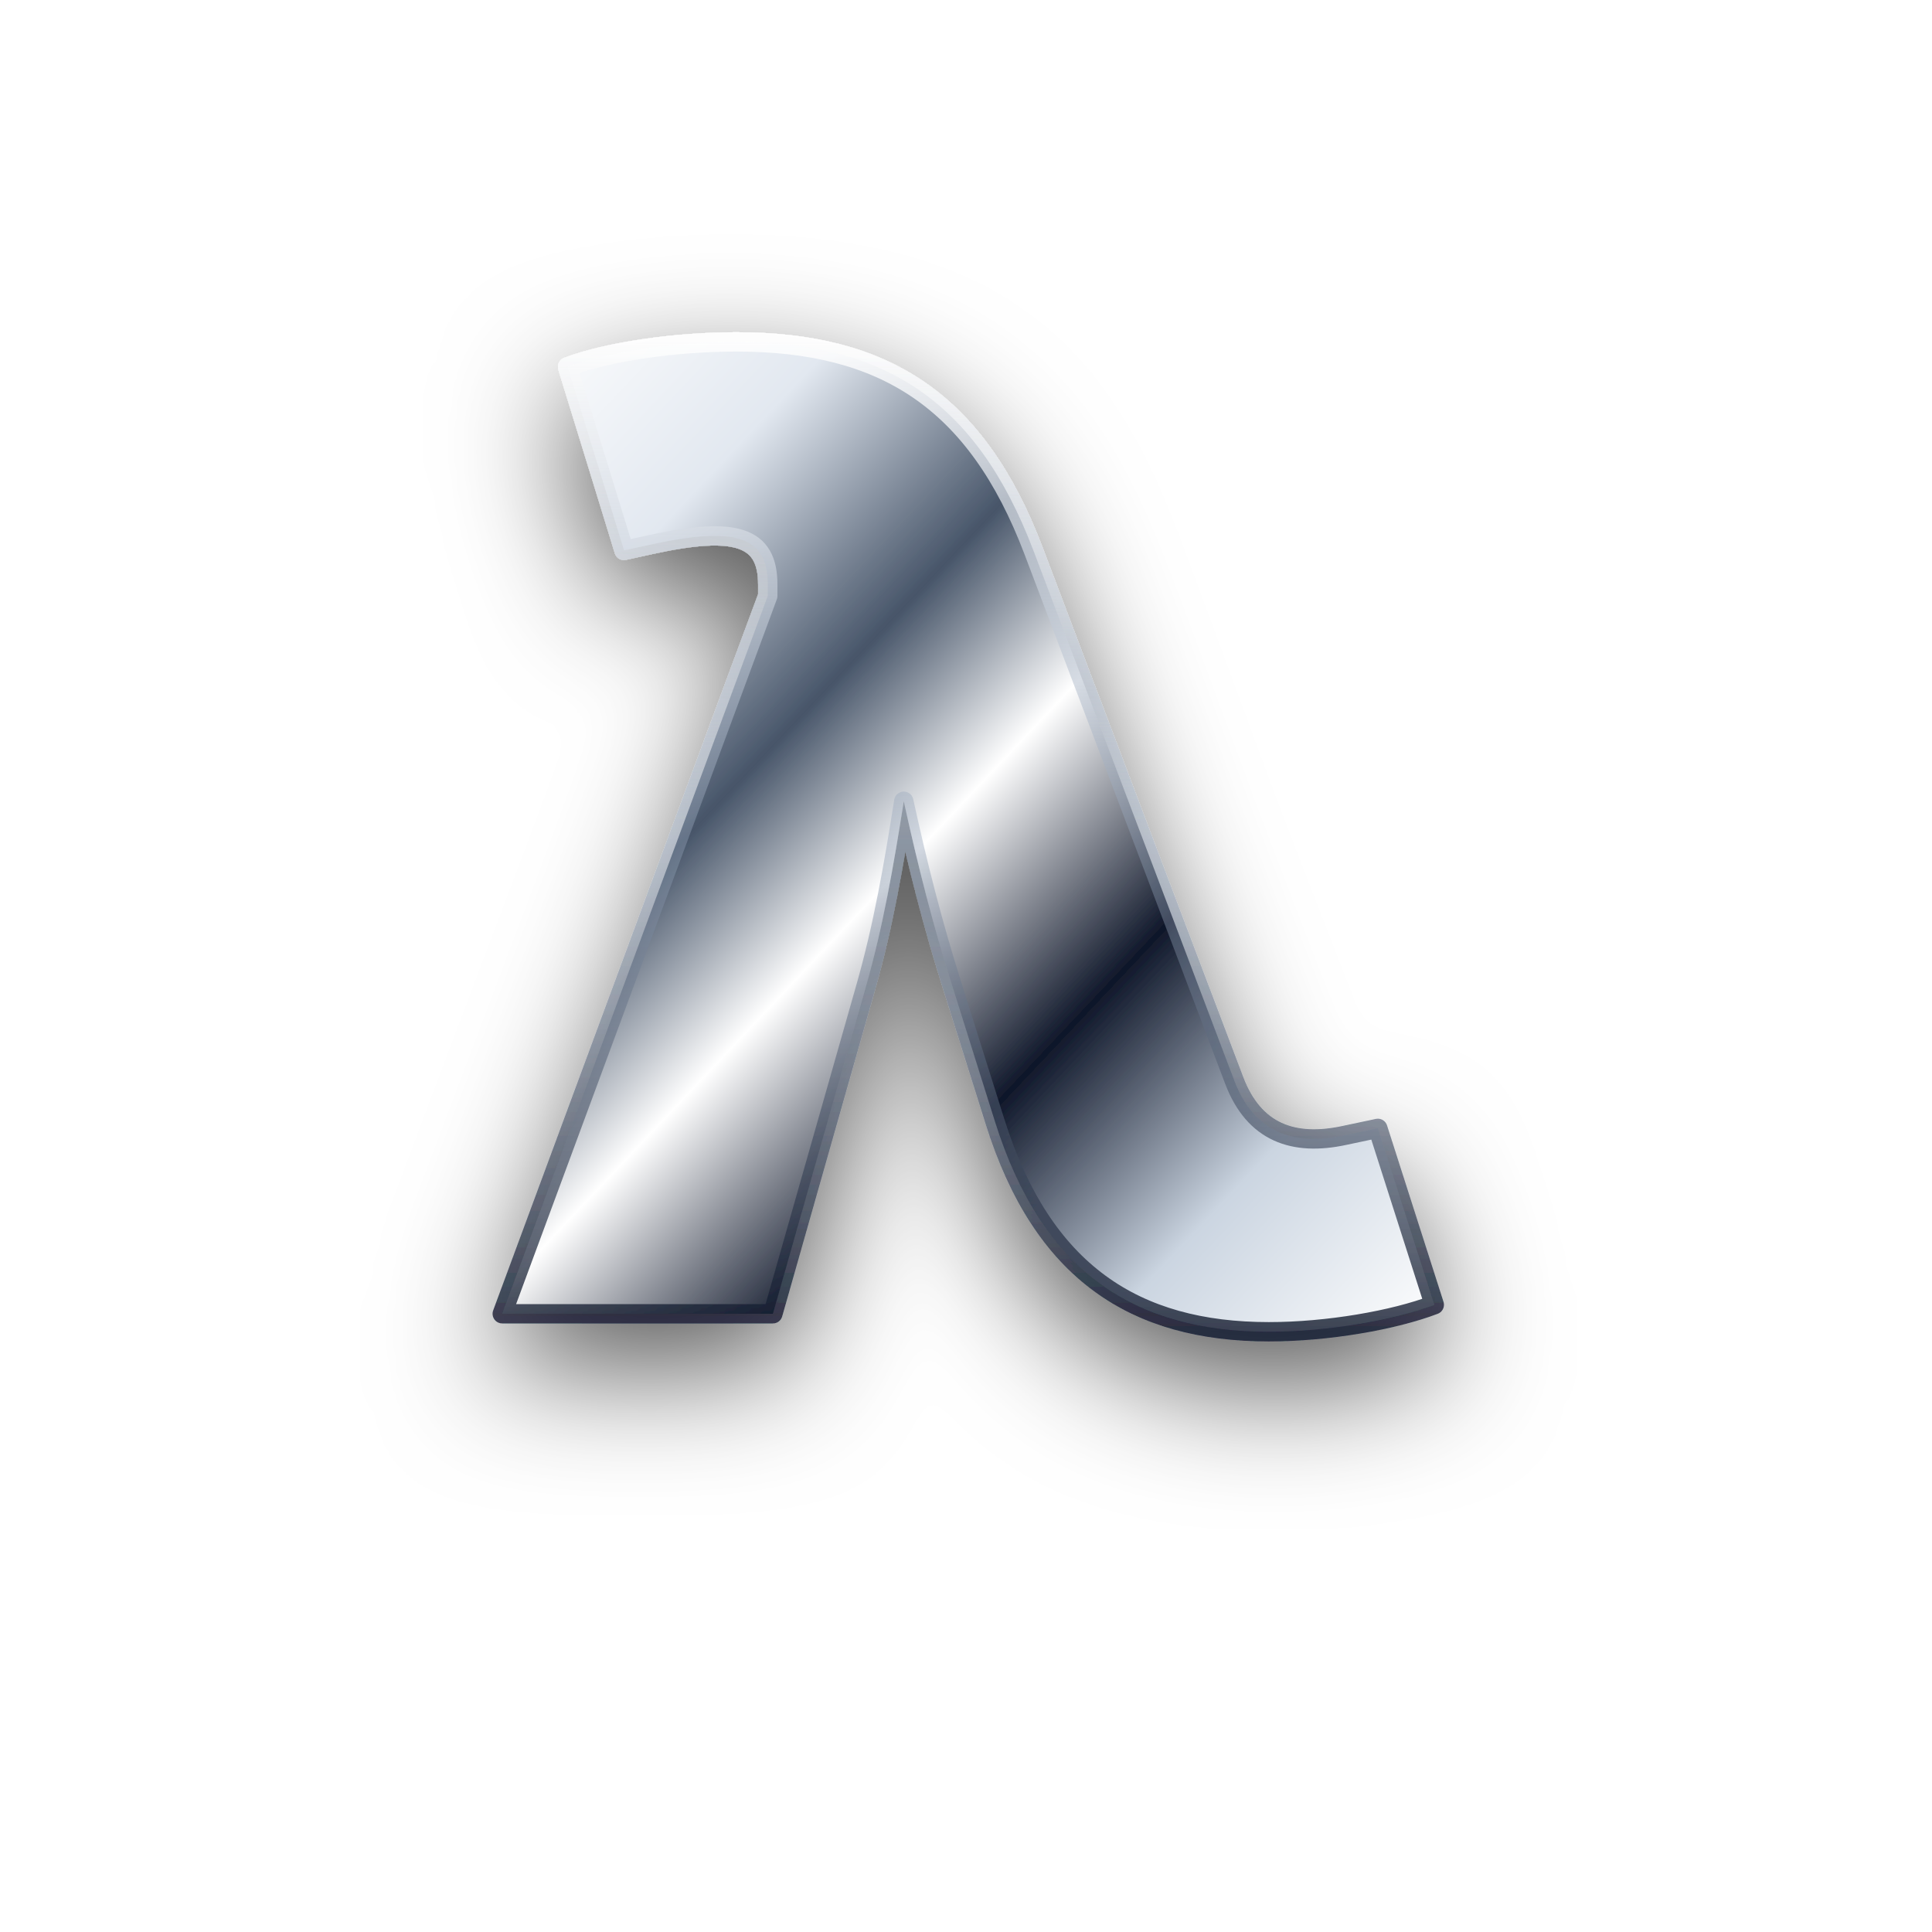
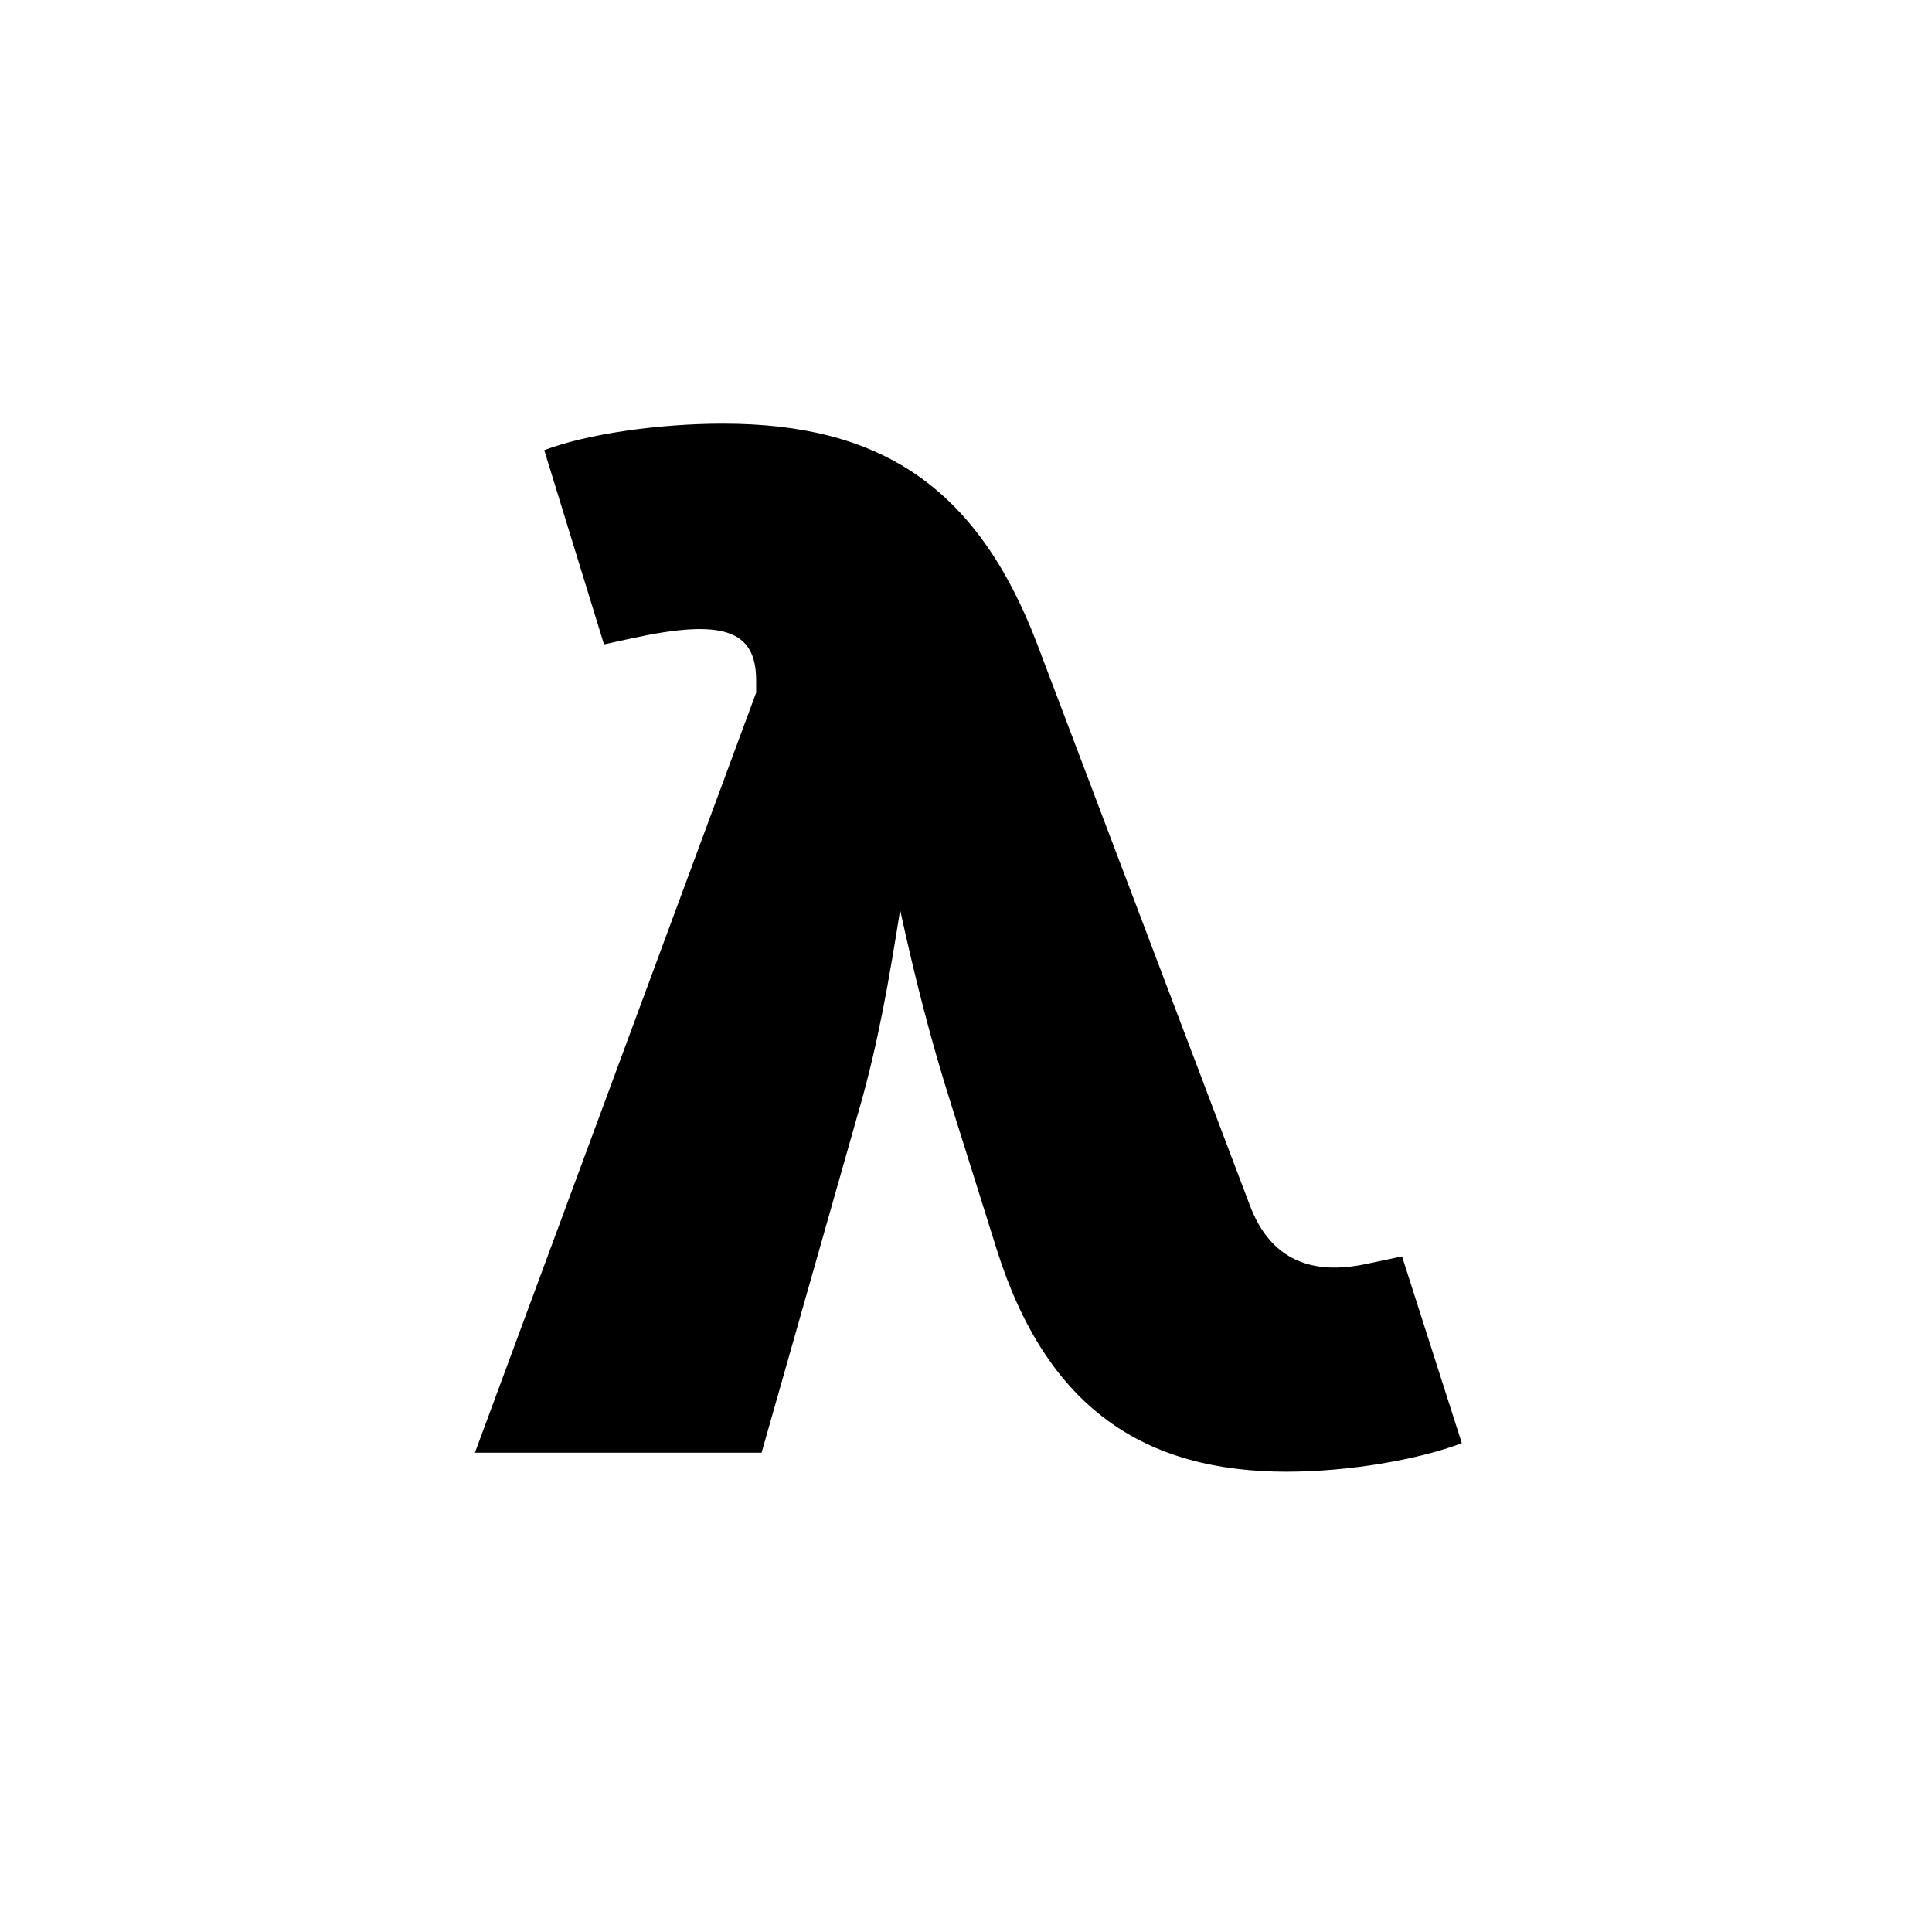
- <svg xmlns="http://www.w3.org/2000/svg" viewBox="0 0 500 500" width="100%" height="100%" class="chrome-lambda-logo">
-   <defs>
-     <linearGradient id="liquidChrome" x1="0%" y1="0%" x2="100%" y2="100%">
-       <stop offset="0%" stop-color="#ffffff" />
-       <stop offset="18%" stop-color="#e2e8f0" />
-       <stop offset="35%" stop-color="#475569" />
-       <stop offset="48%" stop-color="#ffffff" />
-       <stop offset="65%" stop-color="#0f172a" />
-       <stop offset="82%" stop-color="#cbd5e1" />
-       <stop offset="100%" stop-color="#ffffff" />
-     </linearGradient>
-     <linearGradient id="bevelLight" x1="0%" y1="0%" x2="0%" y2="100%">
-       <stop offset="0%" stop-color="#ffffff" stop-opacity="0.9" />
-       <stop offset="50%" stop-color="#94a3b8" stop-opacity="0.4" />
-       <stop offset="100%" stop-color="#0f172a" stop-opacity="0.8" />
-     </linearGradient>
-     <filter id="chromaticAberration" x="-20%" y="-20%" width="140%" height="140%">
-       <feOffset in="SourceGraphic" dx="-1.8" dy="0" result="redShift" />
-       <feColorMatrix in="redShift" type="matrix" values="1 0 0 0 0                 0 0 0 0 0                 0 0 0 0 0                 0 0 0 1 0" result="redChannel" />
-       <feOffset in="SourceGraphic" dx="1.8" dy="0" result="cyanShift" />
-       <feColorMatrix in="cyanShift" type="matrix" values="0 0 0 0 0                 0 1 0 0 0                 0 0 1 0 0                 0 0 0 1 0" result="cyanChannel" />
-       <feBlend in="redChannel" in2="cyanChannel" mode="screen" result="rgbSplit" />
-       <feBlend in="SourceGraphic" in2="rgbSplit" mode="screen" />
-       <feDropShadow dx="0" dy="12" stdDeviation="16" flood-color="#000000" flood-opacity="0.65" />
-     </filter>
-   </defs>
-   <g filter="url(#chromaticAberration)">
-     <text x="50%" y="68%" font-family="system-ui, -apple-system, sans-serif" font-size="340" font-weight="900" text-anchor="middle" fill="url(#liquidChrome)" stroke="url(#bevelLight)" stroke-width="5" stroke-linejoin="round" style="letter-spacing: -2px;">
-       λ
-     </text>
-   </g>
+ <svg xmlns="http://www.w3.org/2000/svg" viewBox="0 0 500 500" width="100%" height="100%" class="lambda-logo-2d">
+   <text x="50%" y="49%" dominant-baseline="central" text-anchor="middle" font-family="system-ui, -apple-system, sans-serif" font-size="360" font-weight="900" fill="currentColor" stroke="none">
+     λ
+   </text>
</svg>
